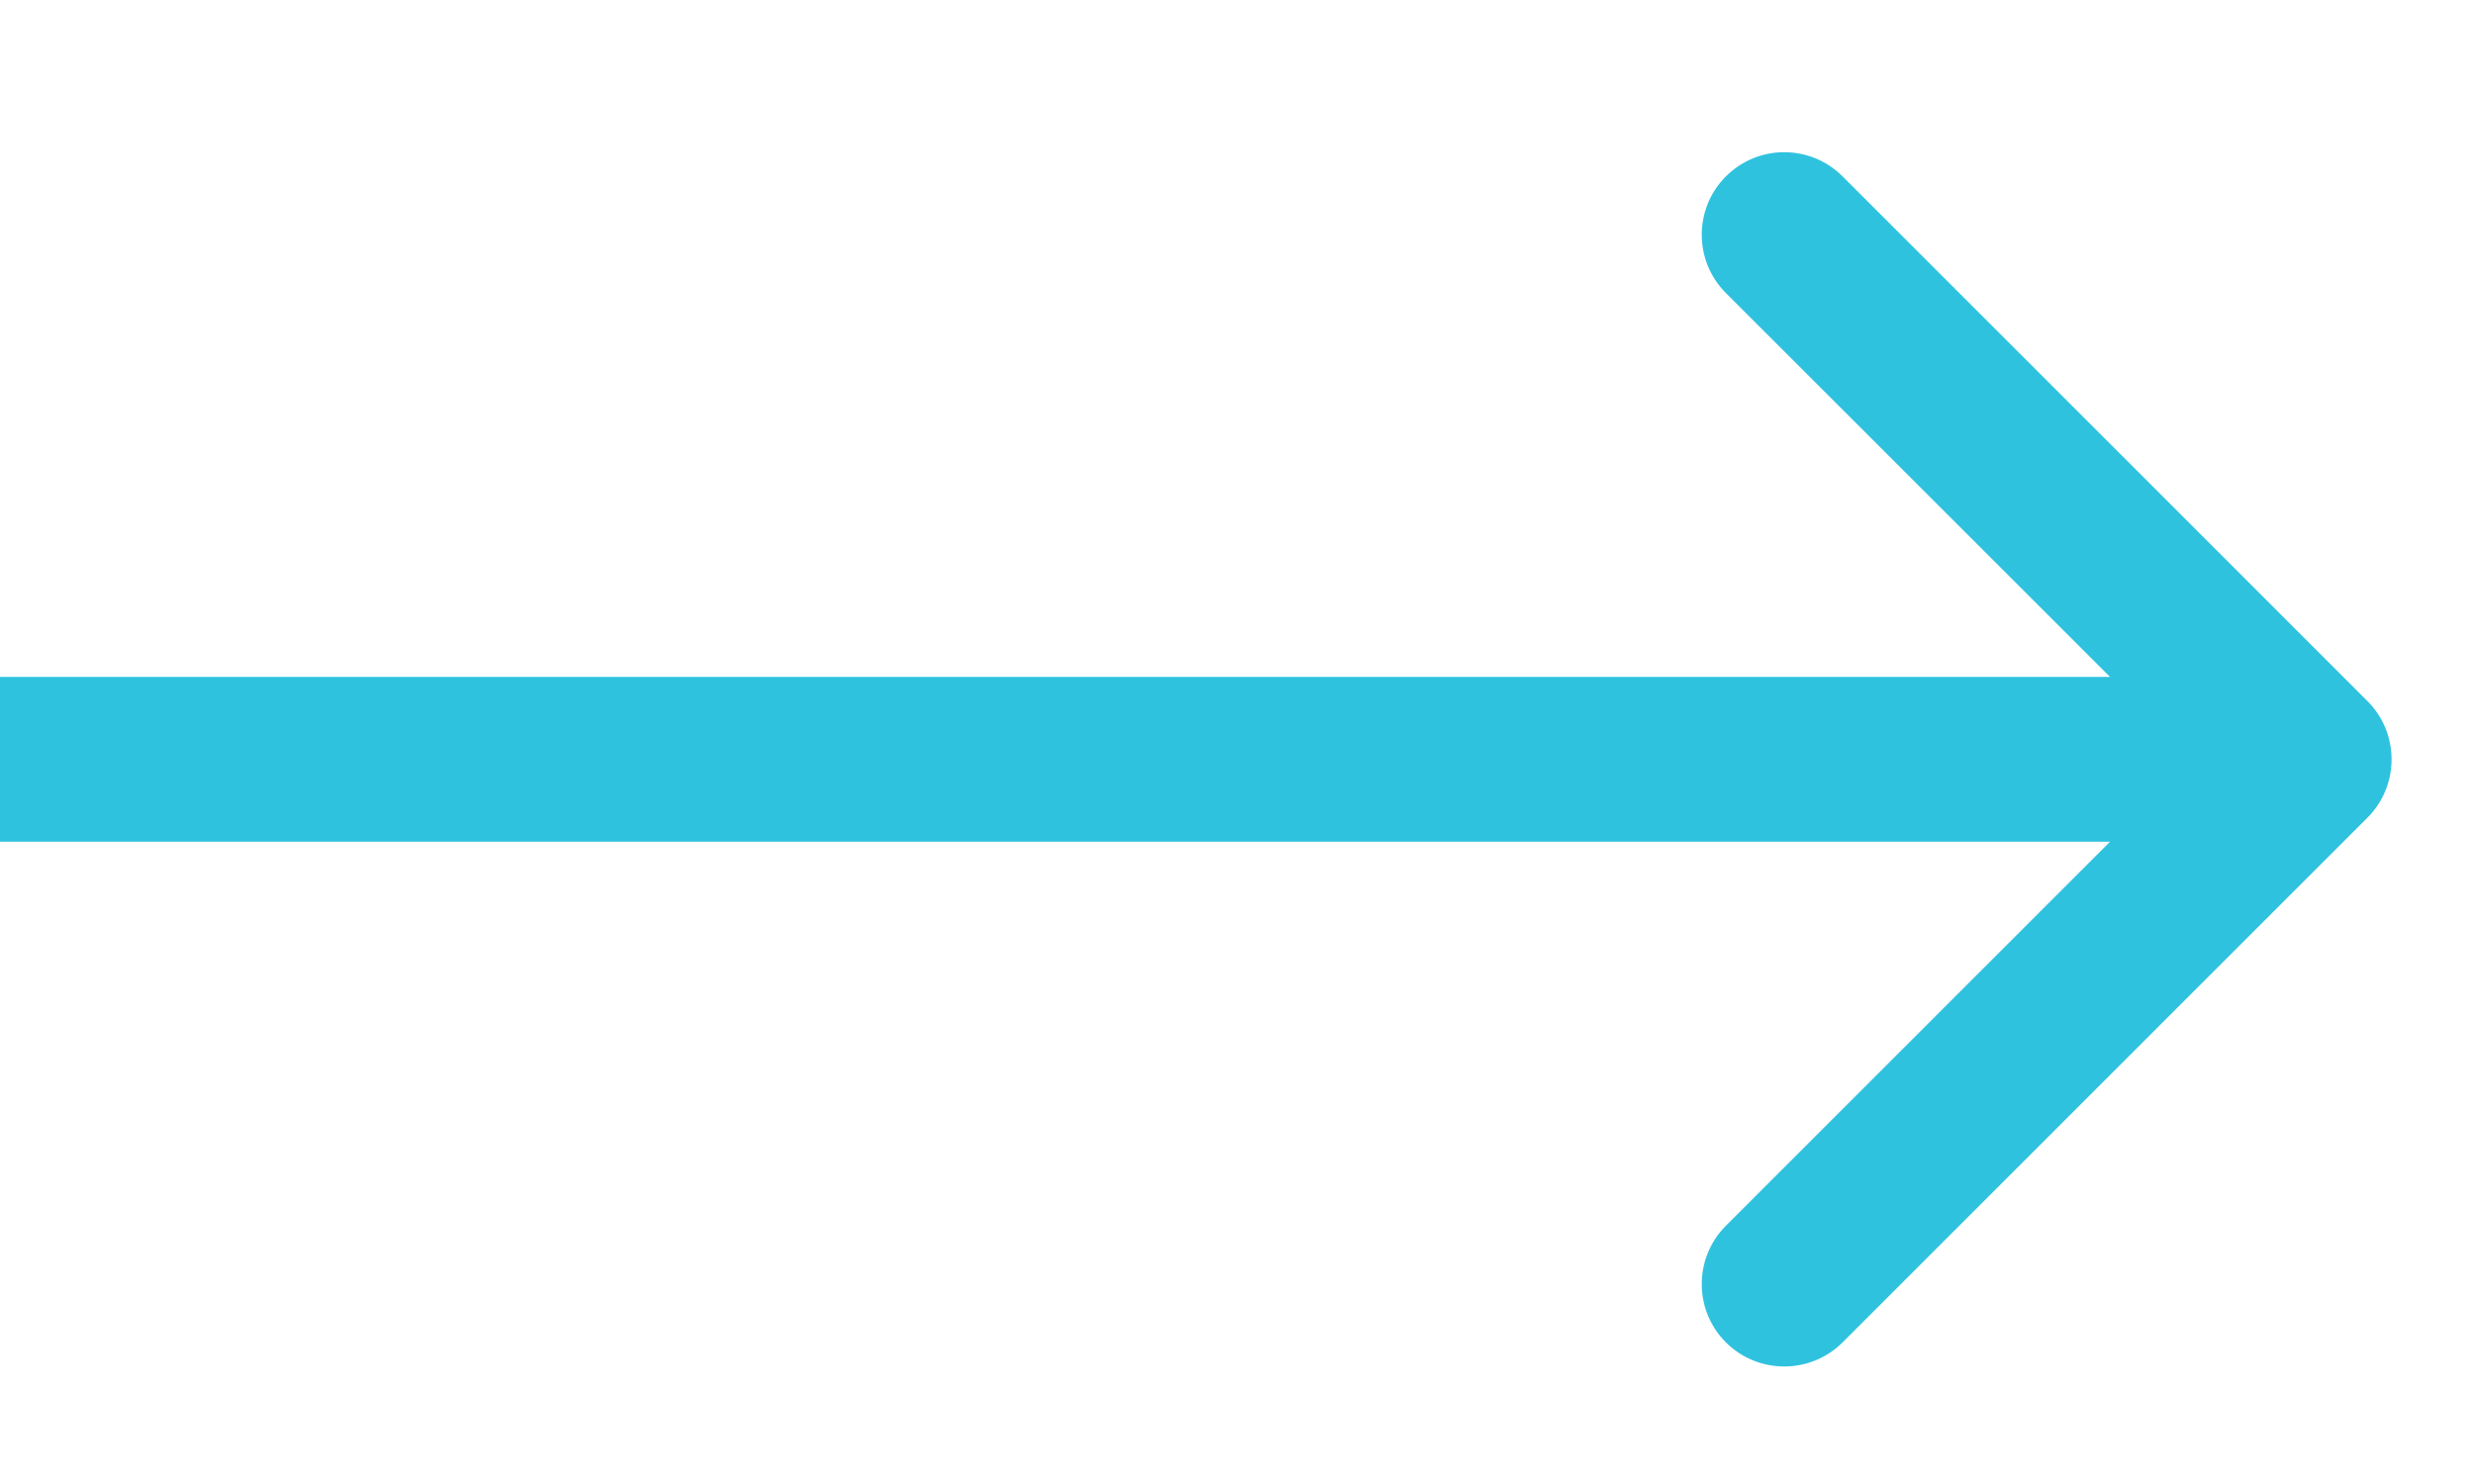
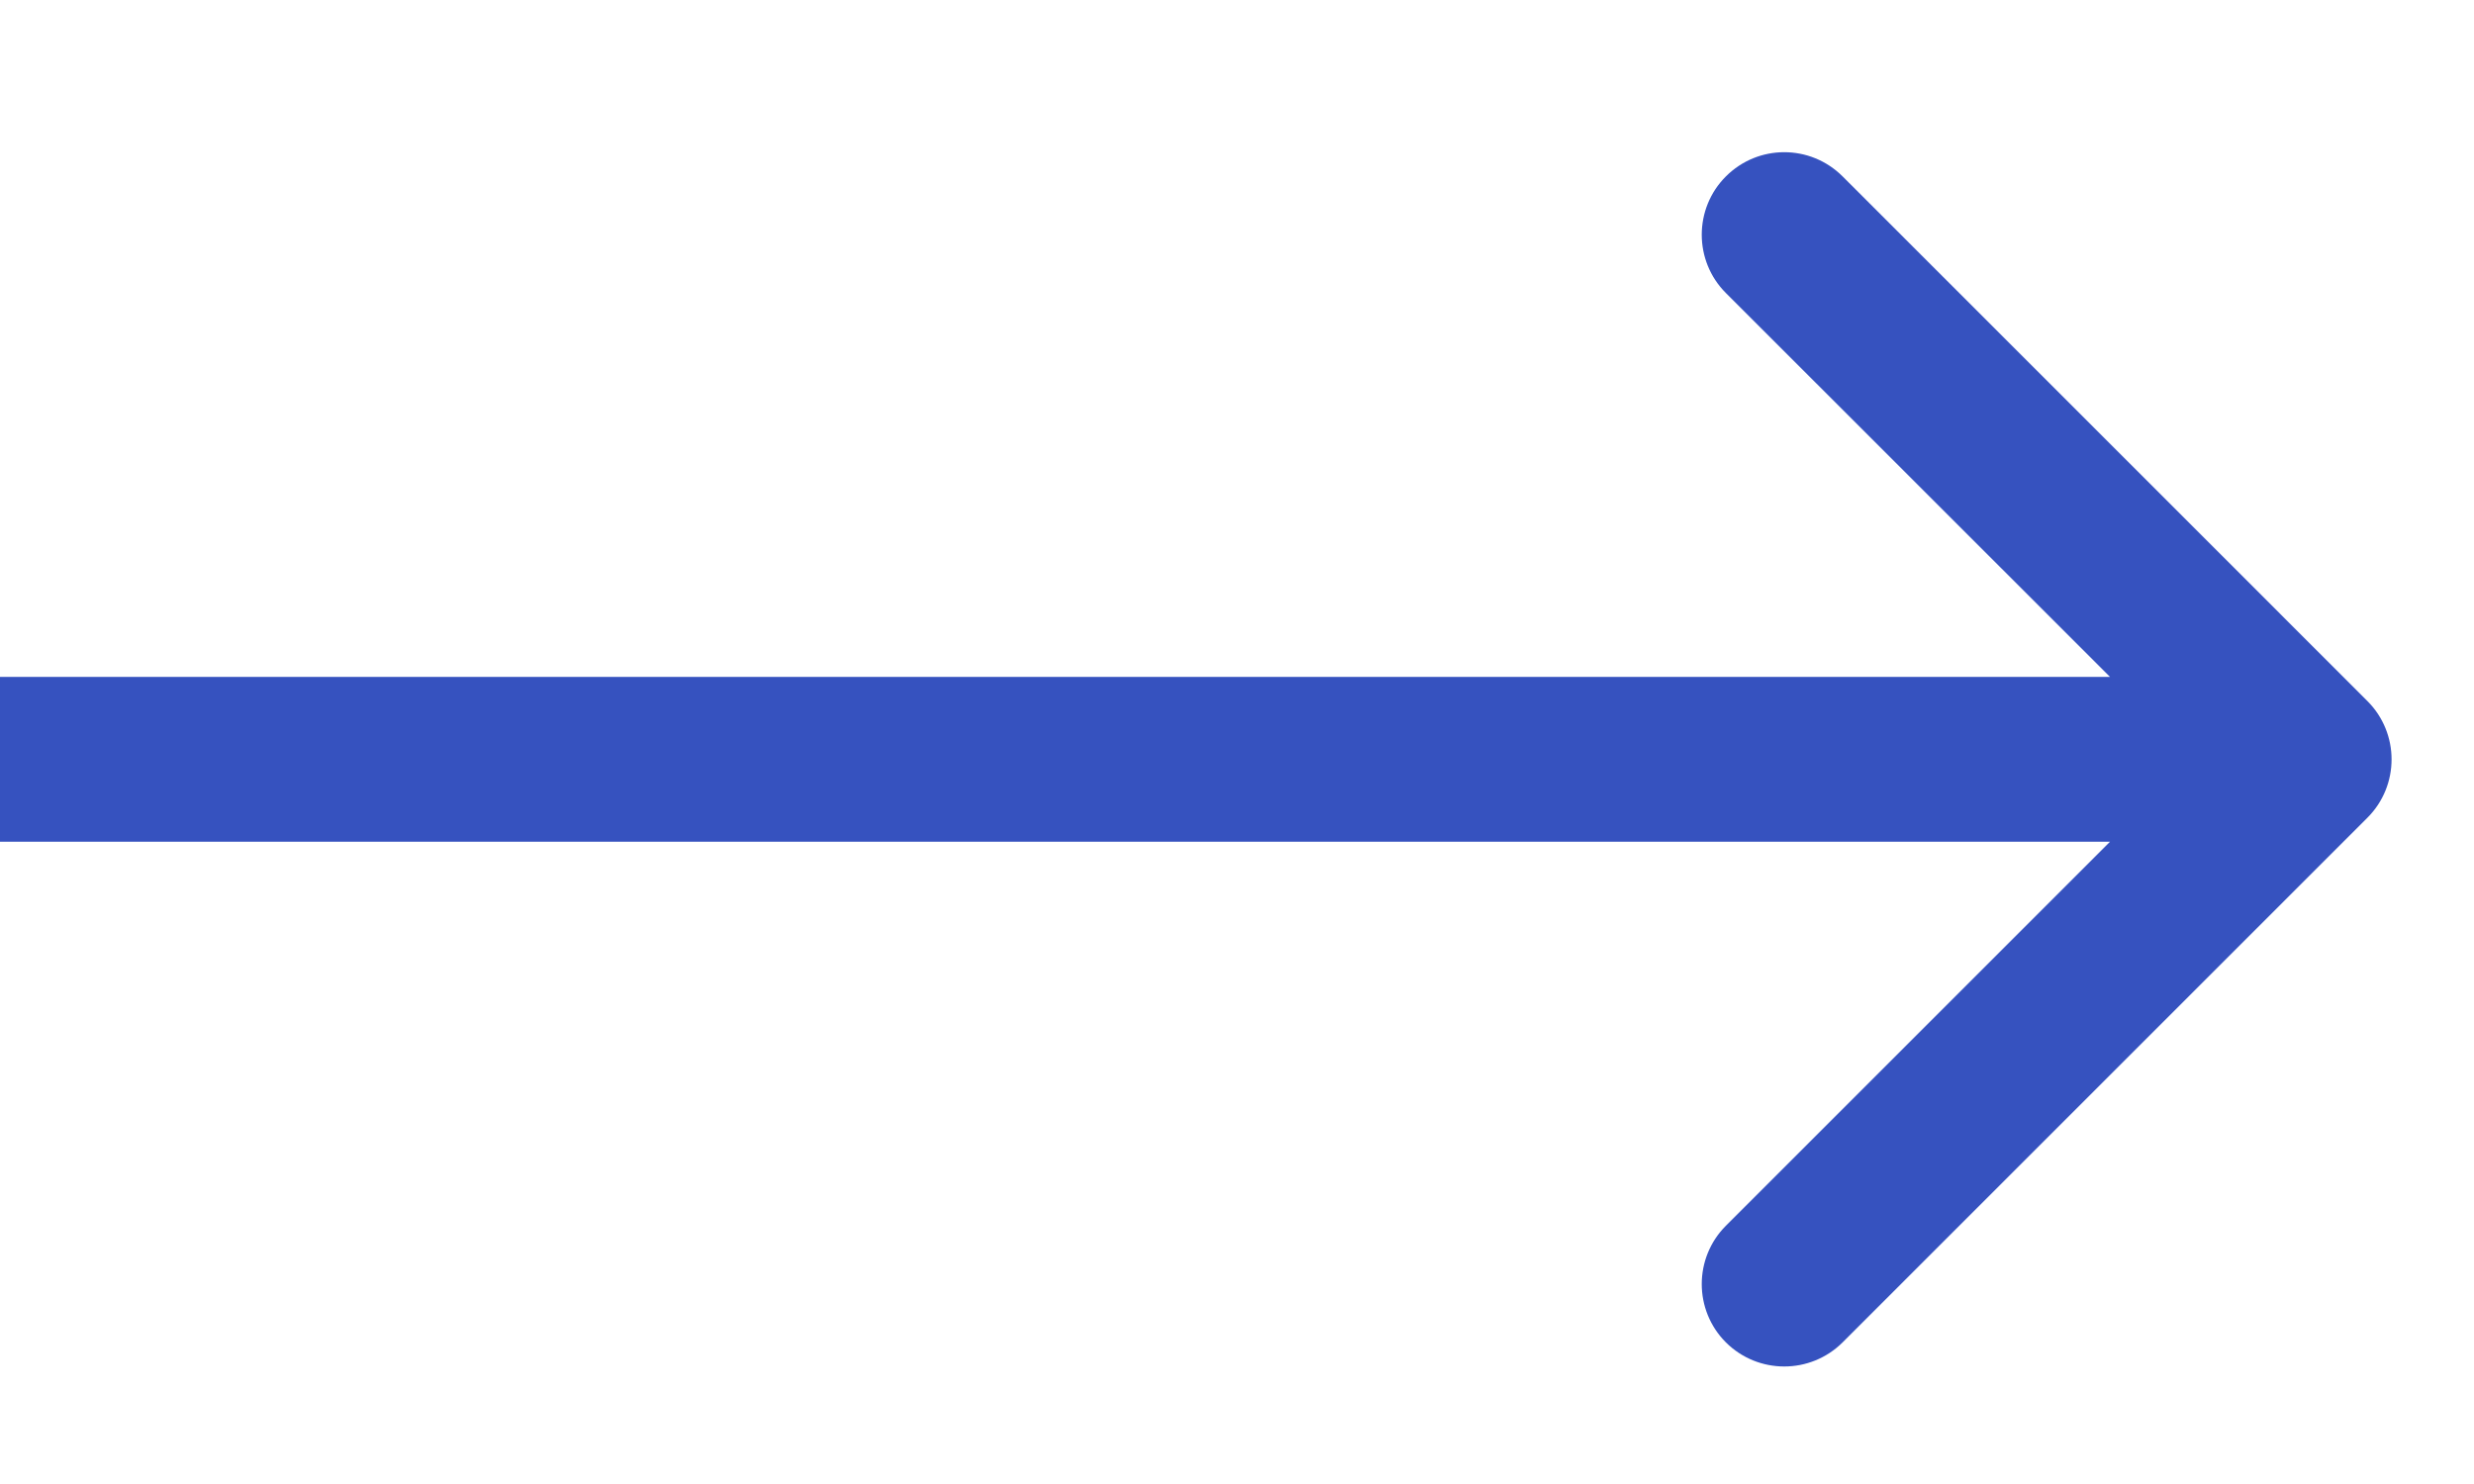
<svg xmlns="http://www.w3.org/2000/svg" width="15" height="9" viewBox="0 0 15 9" fill="none">
-   <path d="M14.354 4.959C14.549 4.764 14.549 4.447 14.354 4.252L11.172 1.07C10.976 0.874 10.66 0.874 10.464 1.07C10.269 1.265 10.269 1.582 10.464 1.777L13.293 4.605L10.464 7.434C10.269 7.629 10.269 7.946 10.464 8.141C10.66 8.336 10.976 8.336 11.172 8.141L14.354 4.959ZM-4.37114e-08 5.105L14 5.105L14 4.105L4.37114e-08 4.105L-4.37114e-08 5.105Z" fill="#2FC2DF" />
+   <path d="M14.354 4.959C14.549 4.764 14.549 4.447 14.354 4.252L11.172 1.07C10.976 0.874 10.66 0.874 10.464 1.07C10.269 1.265 10.269 1.582 10.464 1.777L13.293 4.605L10.464 7.434C10.269 7.629 10.269 7.946 10.464 8.141C10.66 8.336 10.976 8.336 11.172 8.141L14.354 4.959ZM-4.37114e-08 5.105L14 5.105L14 4.105L4.37114e-08 4.105L-4.37114e-08 5.105Z" fill="#3652BF" />
</svg>
